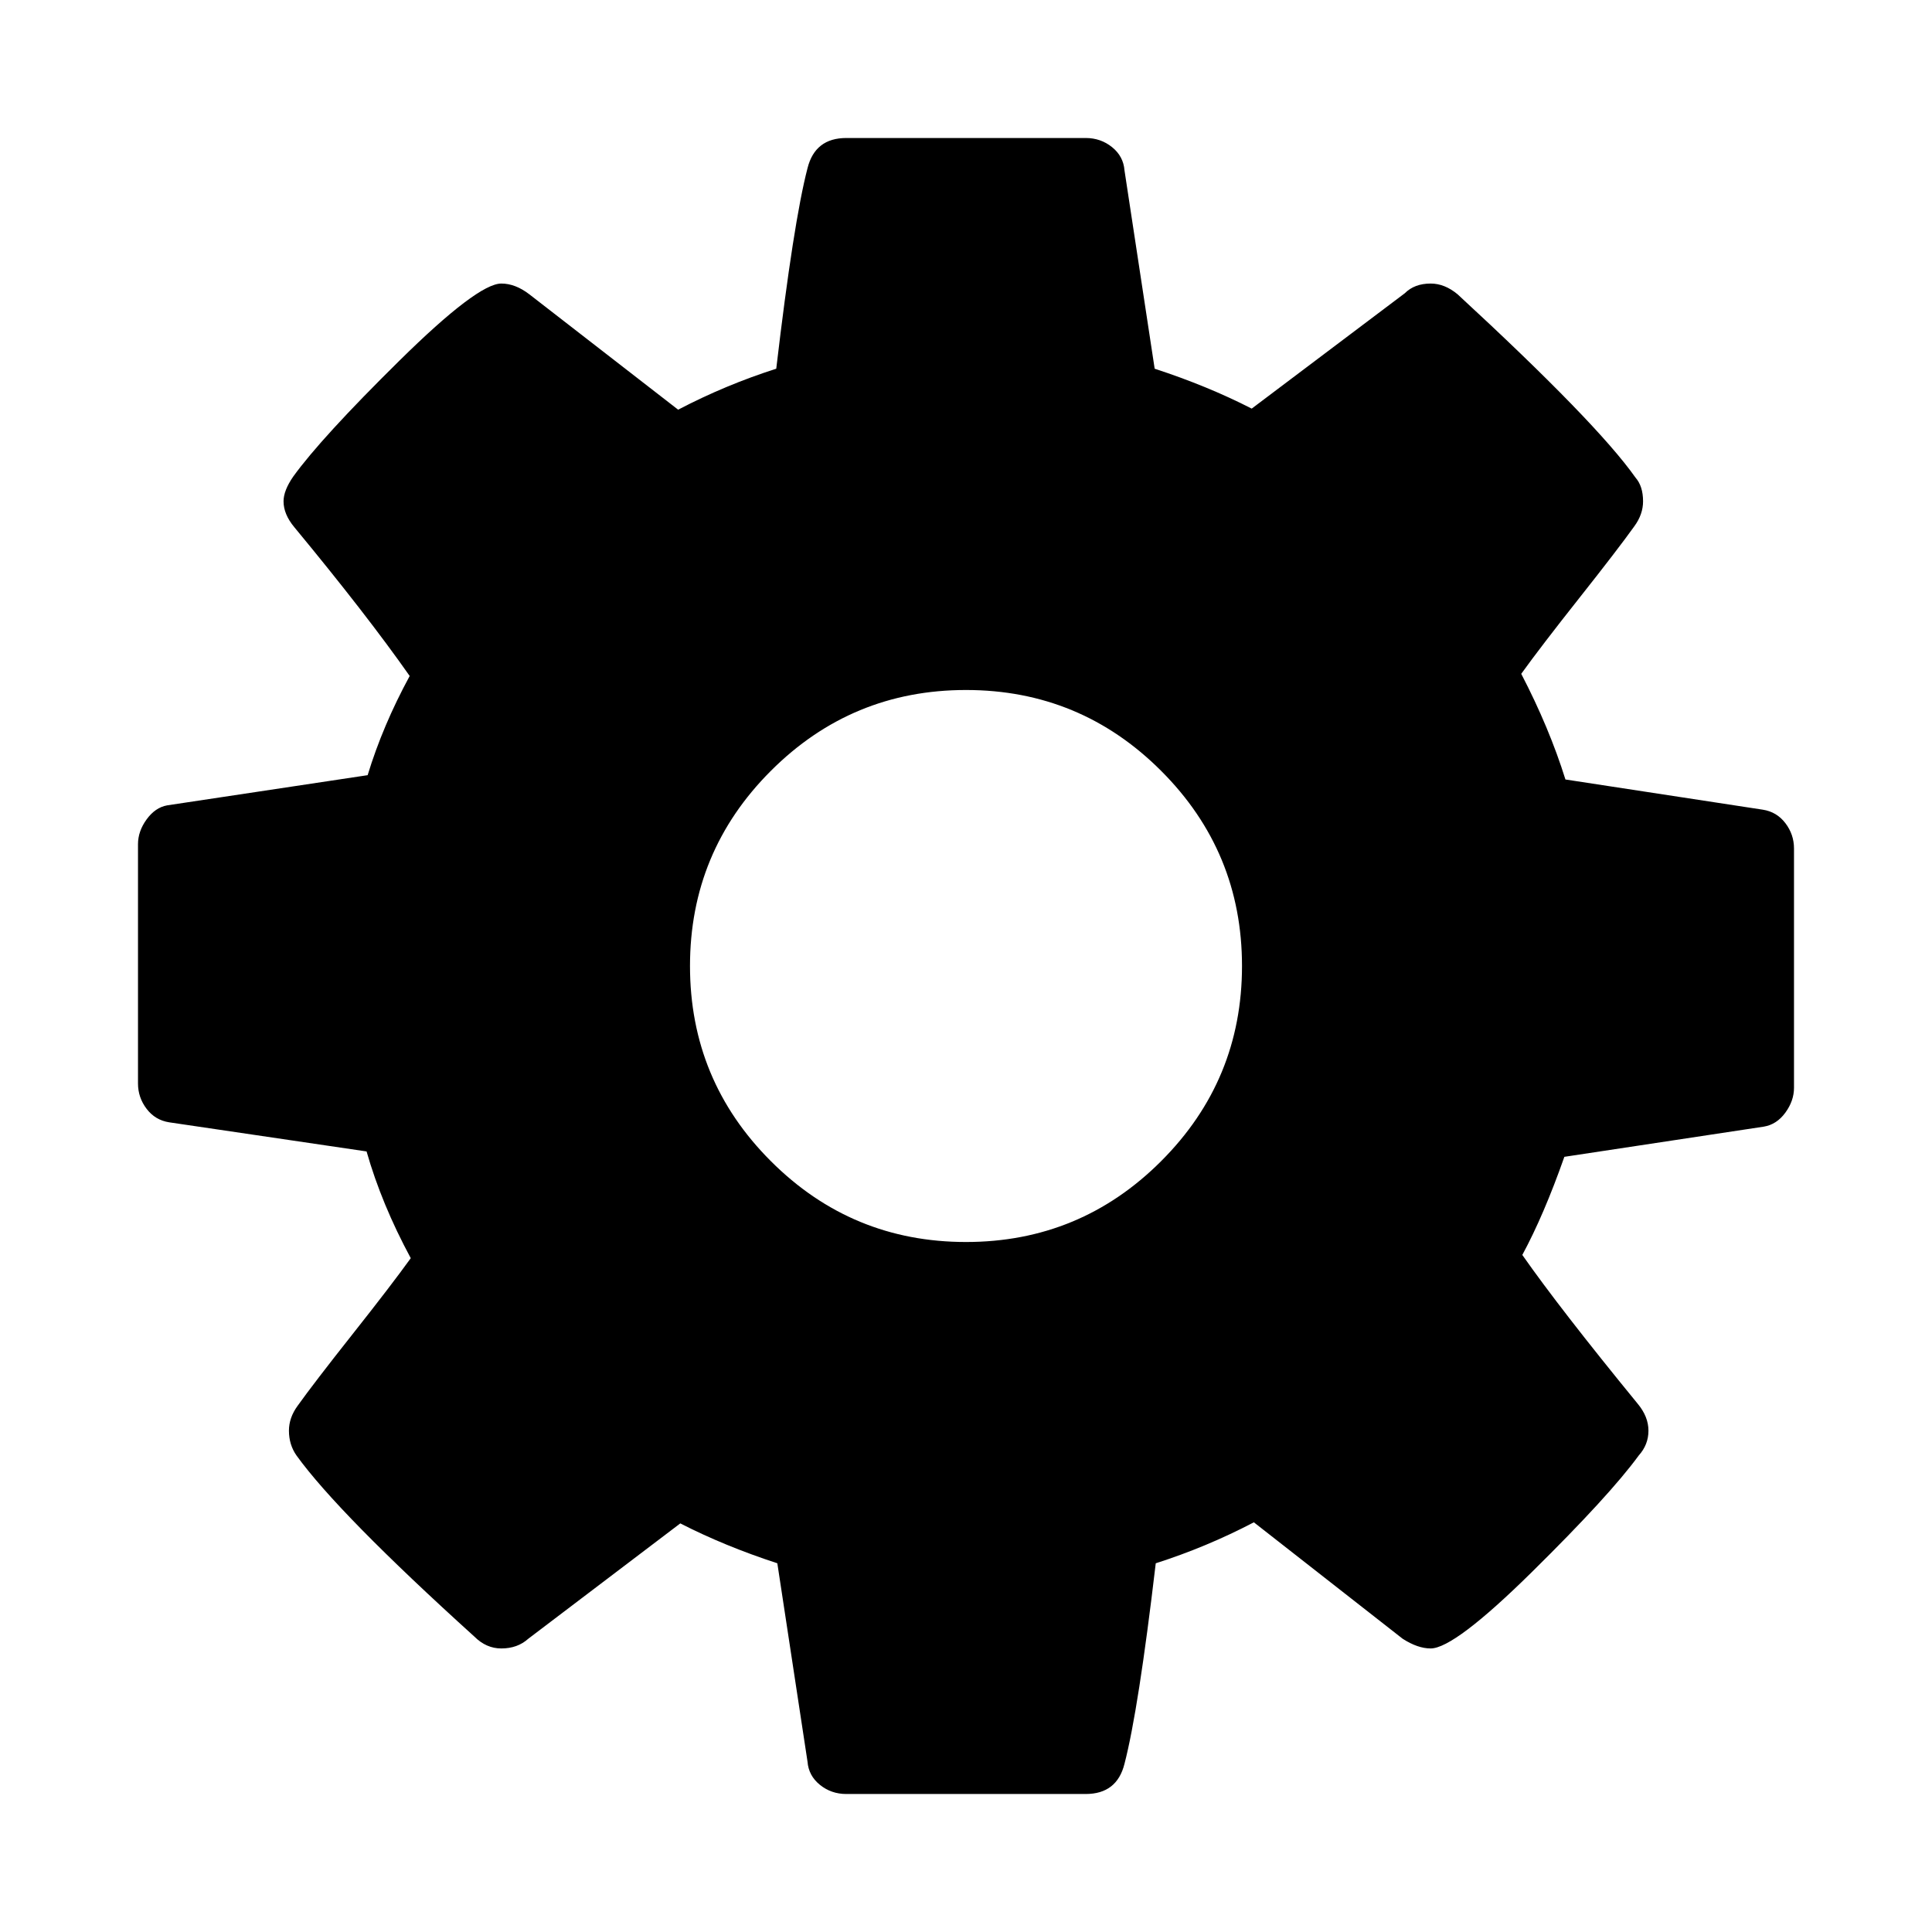
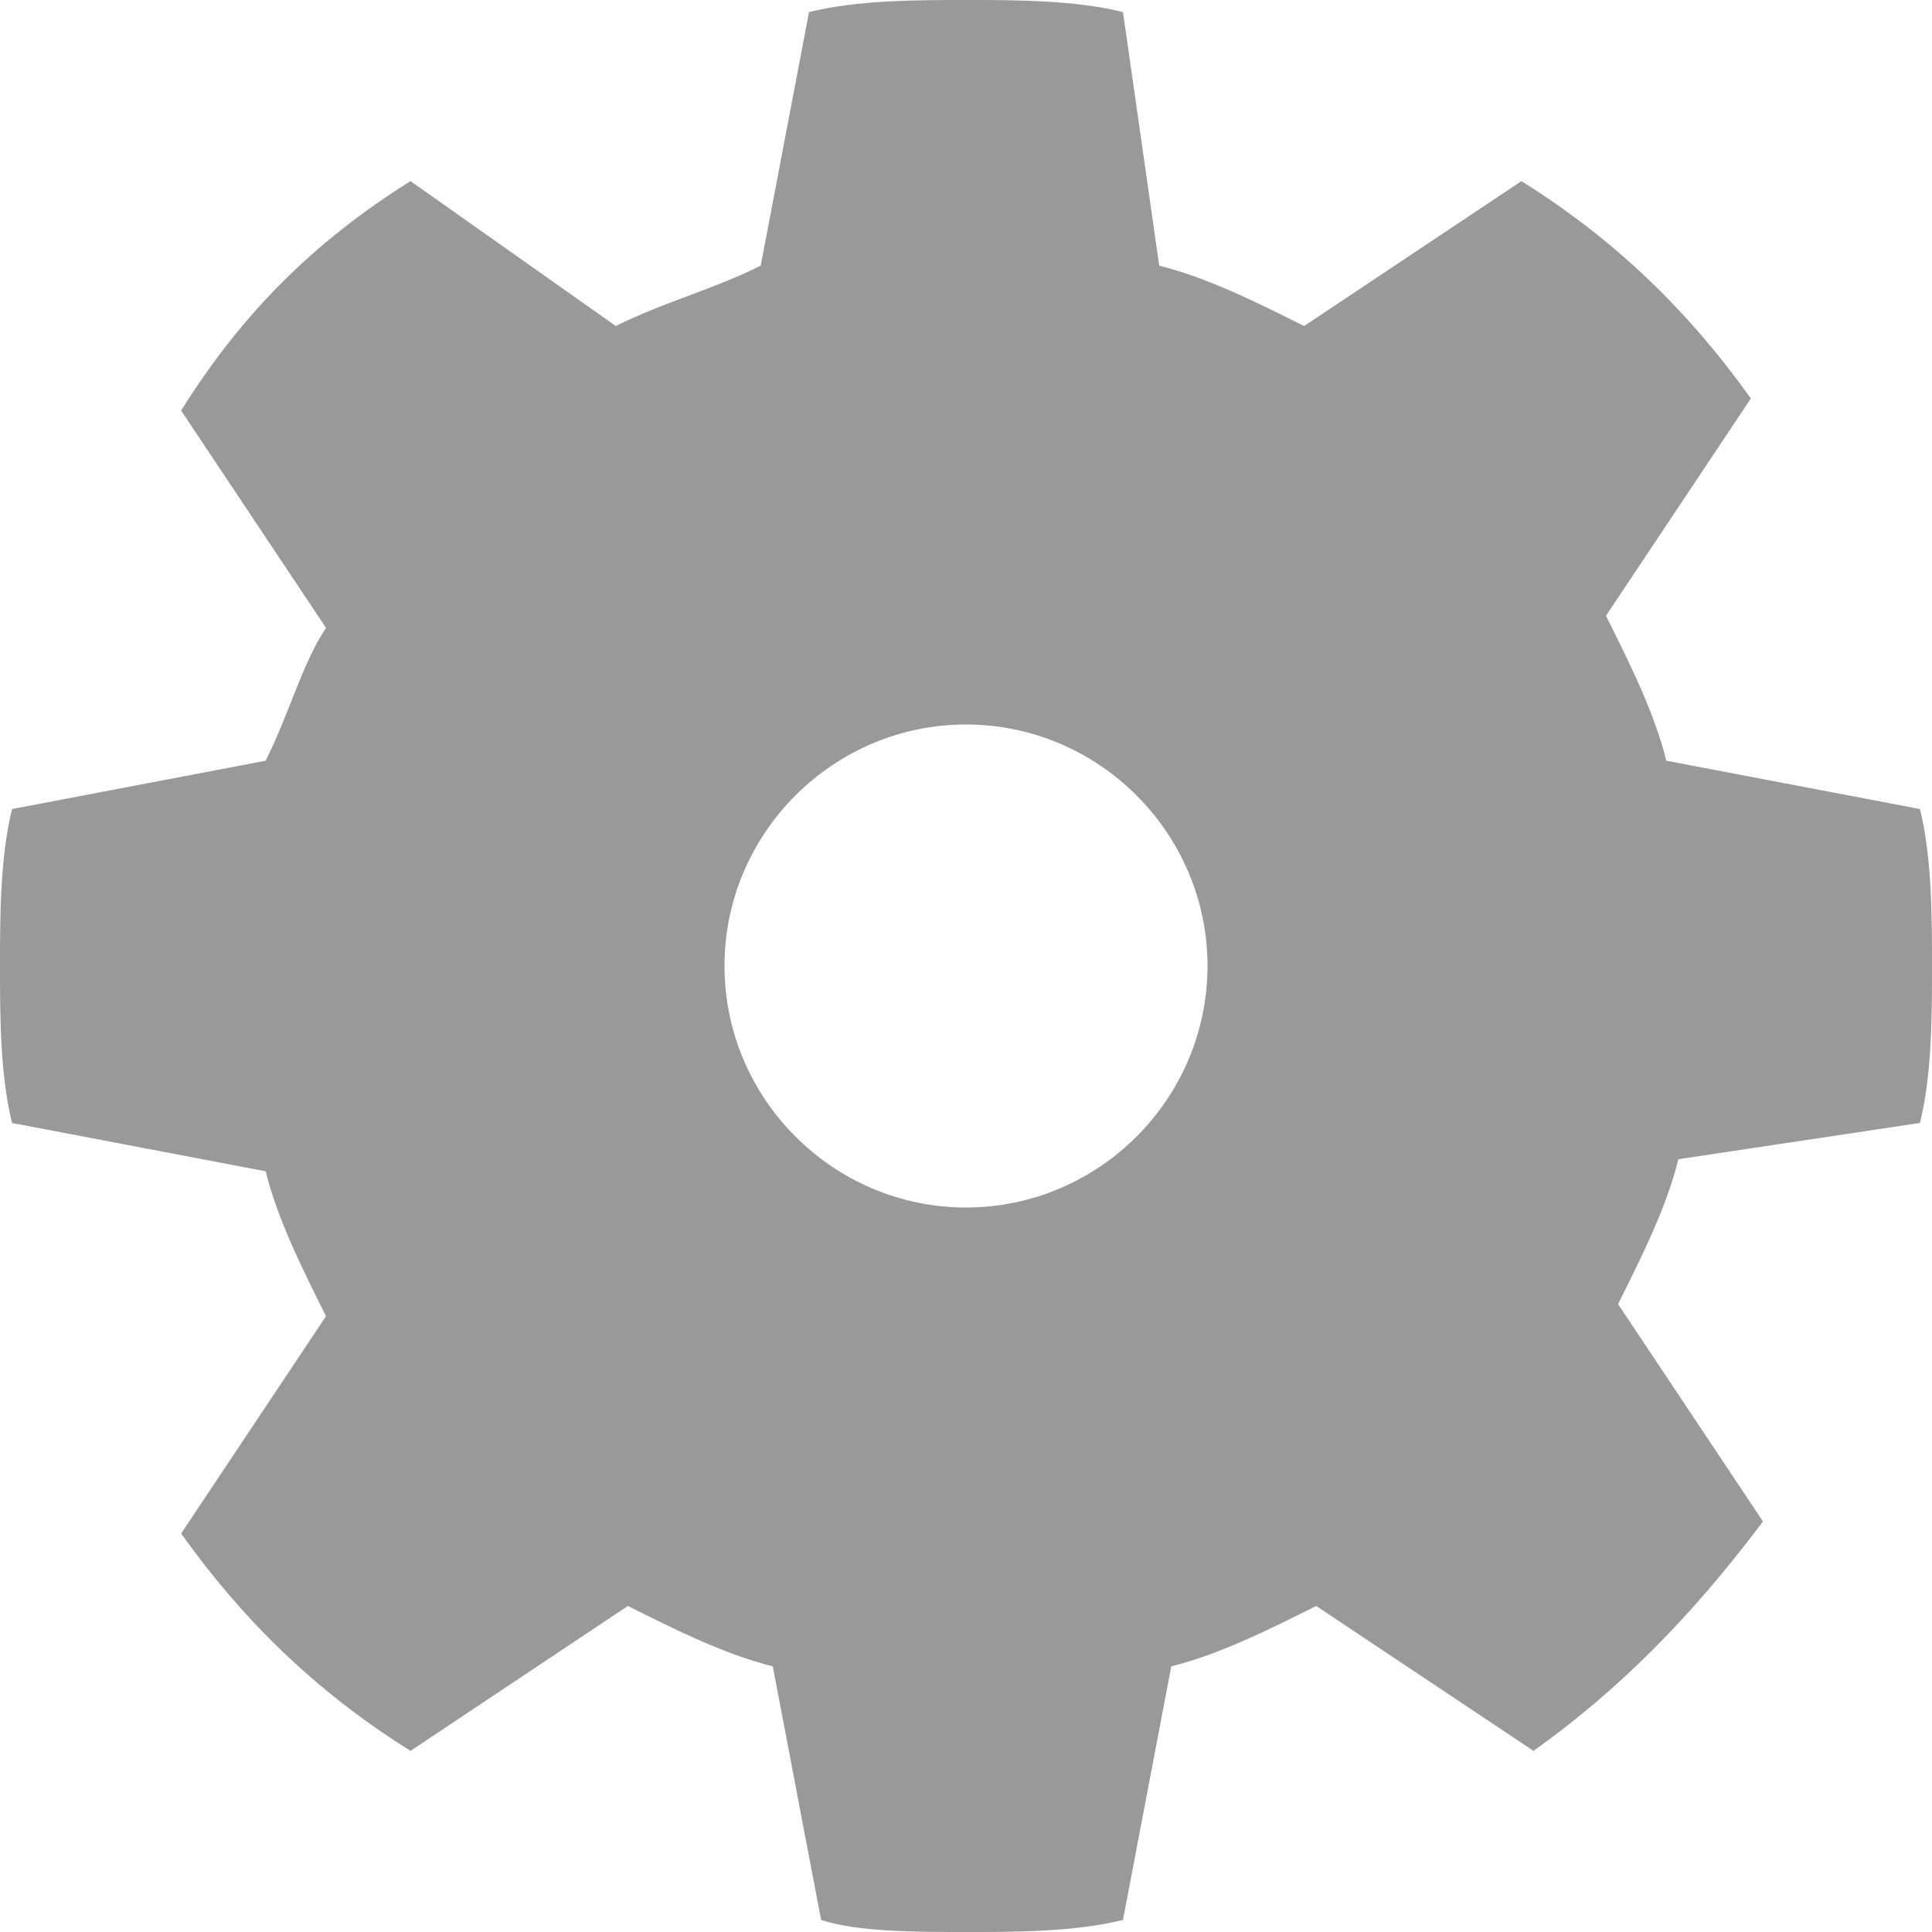
- <svg xmlns="http://www.w3.org/2000/svg" width="1792" height="1792" viewBox="0 0 1792 1792" preserveAspectRatio="xMinYMid meet">
-   <path d="M1152 896q0-106-75-181t-181-75-181 75-75 181 75 181 181 75 181-75 75-181zm512-109v222q0 12-8 23t-20 13l-185 28q-19 54-39 91 35 50 107 138 10 12 10 25t-9 23q-27 37-99 108t-94 71q-12 0-26-9l-138-108q-44 23-91 38-16 136-29 186-7 28-36 28h-222q-14 0-24.5-8.5t-11.5-21.5l-28-184q-49-16-90-37l-141 107q-10 9-25 9-14 0-25-11-126-114-165-168-7-10-7-23 0-12 8-23 15-21 51-66.5t54-70.5q-27-50-41-99l-183-27q-13-2-21-12.5t-8-23.5v-222q0-12 8-23t19-13l186-28q14-46 39-92-40-57-107-138-10-12-10-24 0-10 9-23 26-36 98.5-107.5t94.5-71.5q13 0 26 10l138 107q44-23 91-38 16-136 29-186 7-28 36-28h222q14 0 24.5 8.5t11.5 21.5l28 184q49 16 90 37l142-107q9-9 24-9 13 0 25 10 129 119 165 170 7 8 7 22 0 12-8 23-15 21-51 66.5t-54 70.5q26 50 41 98l183 28q13 2 21 12.5t8 23.5z" />
+ <svg xmlns="http://www.w3.org/2000/svg" width="16" height="16" viewBox="0 0 16 16" preserveAspectRatio="xMinYMid meet" overflow="visible">
+   <path d="M15.9 9.3c.1-.4.1-.9.1-1.3s0-.9-.1-1.3l-2.1-.4c-.1-.4-.3-.8-.5-1.2l1.2-1.8c-.5-.7-1.1-1.3-1.9-1.8l-1.8 1.2c-.4-.2-.8-.4-1.2-.5L9.3.1C8.9 0 8.4 0 8 0s-.9 0-1.3.1l-.4 2.1c-.4.2-.8.3-1.2.5L3.4 1.5C2.6 2 2 2.6 1.5 3.4l1.2 1.8c-.2.3-.3.7-.5 1.1l-2.1.4C0 7.1 0 7.6 0 8s0 .9.1 1.3l2.1.4c.1.4.3.8.5 1.2l-1.2 1.8c.5.7 1.1 1.3 1.9 1.8l1.8-1.2c.4.2.8.4 1.2.5l.4 2.1c.3.1.8.1 1.2.1s.9 0 1.3-.1l.4-2.1c.4-.1.8-.3 1.2-.5l1.8 1.2c.7-.5 1.3-1.1 1.9-1.9l-1.2-1.8c.2-.4.4-.8.5-1.2l2-.3zM8 10c-1.1 0-2-.9-2-2s.9-2 2-2 2 .9 2 2-.9 2-2 2z" fill="#999" />
</svg>
